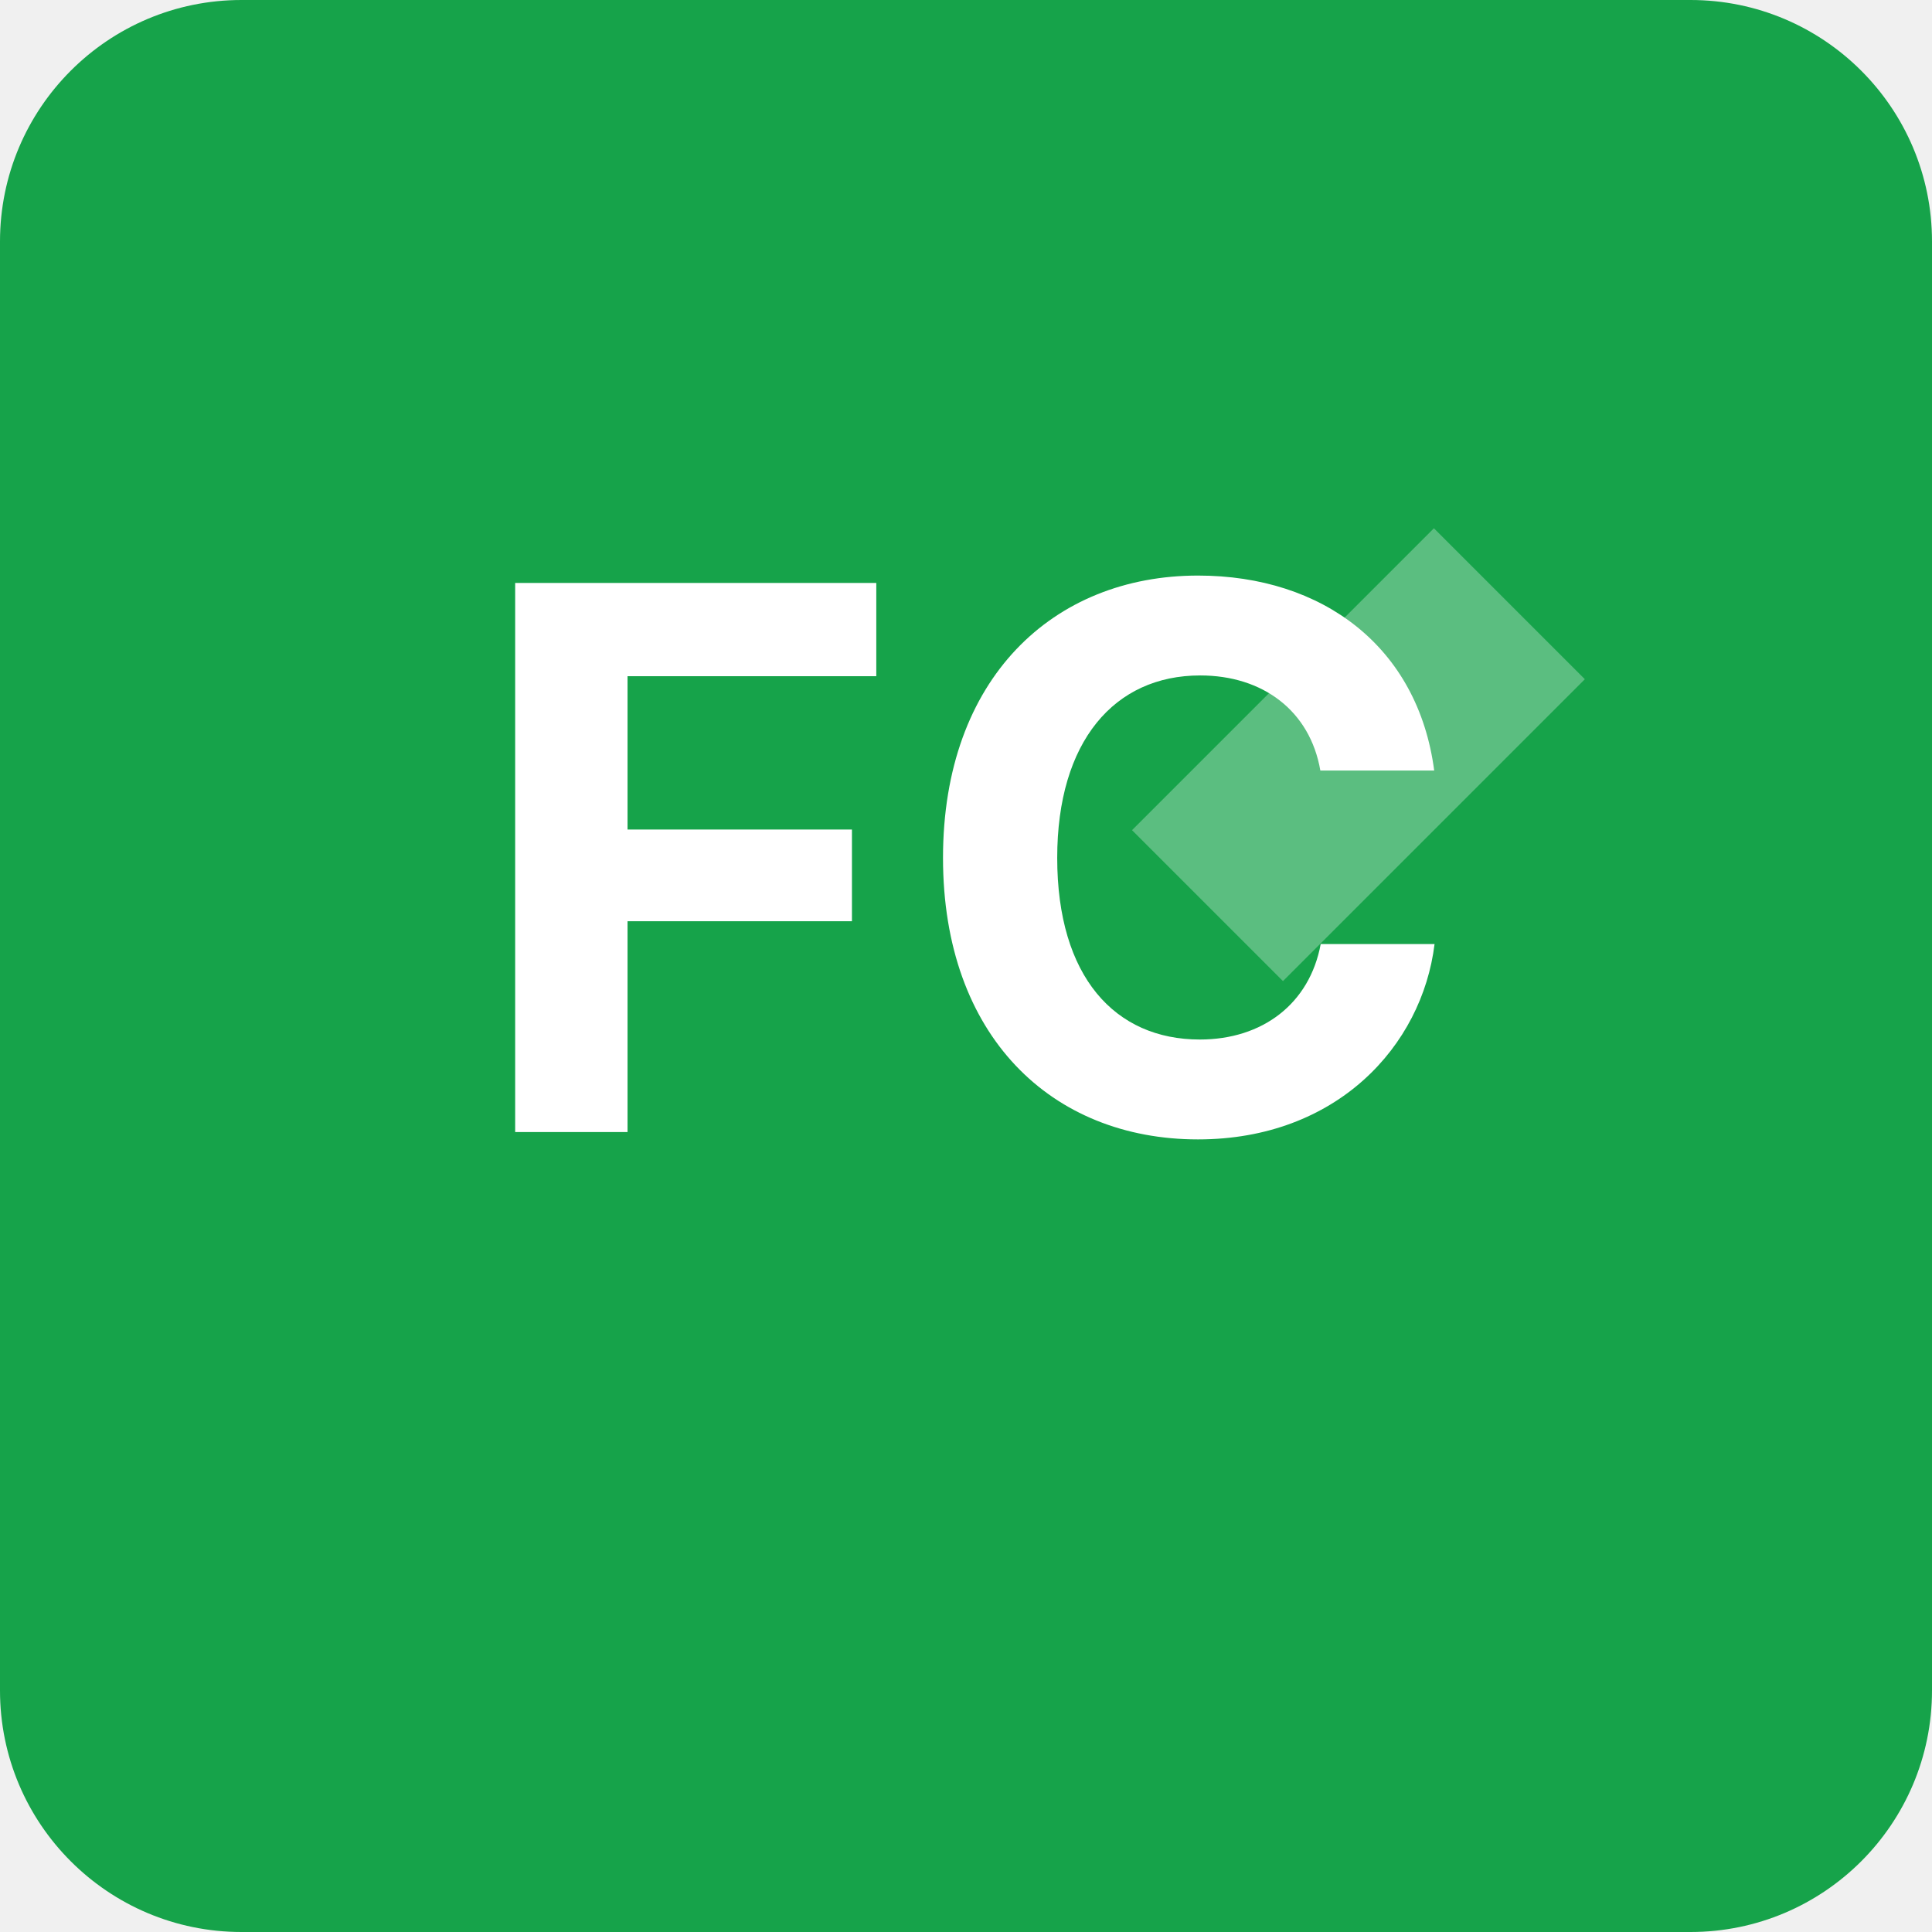
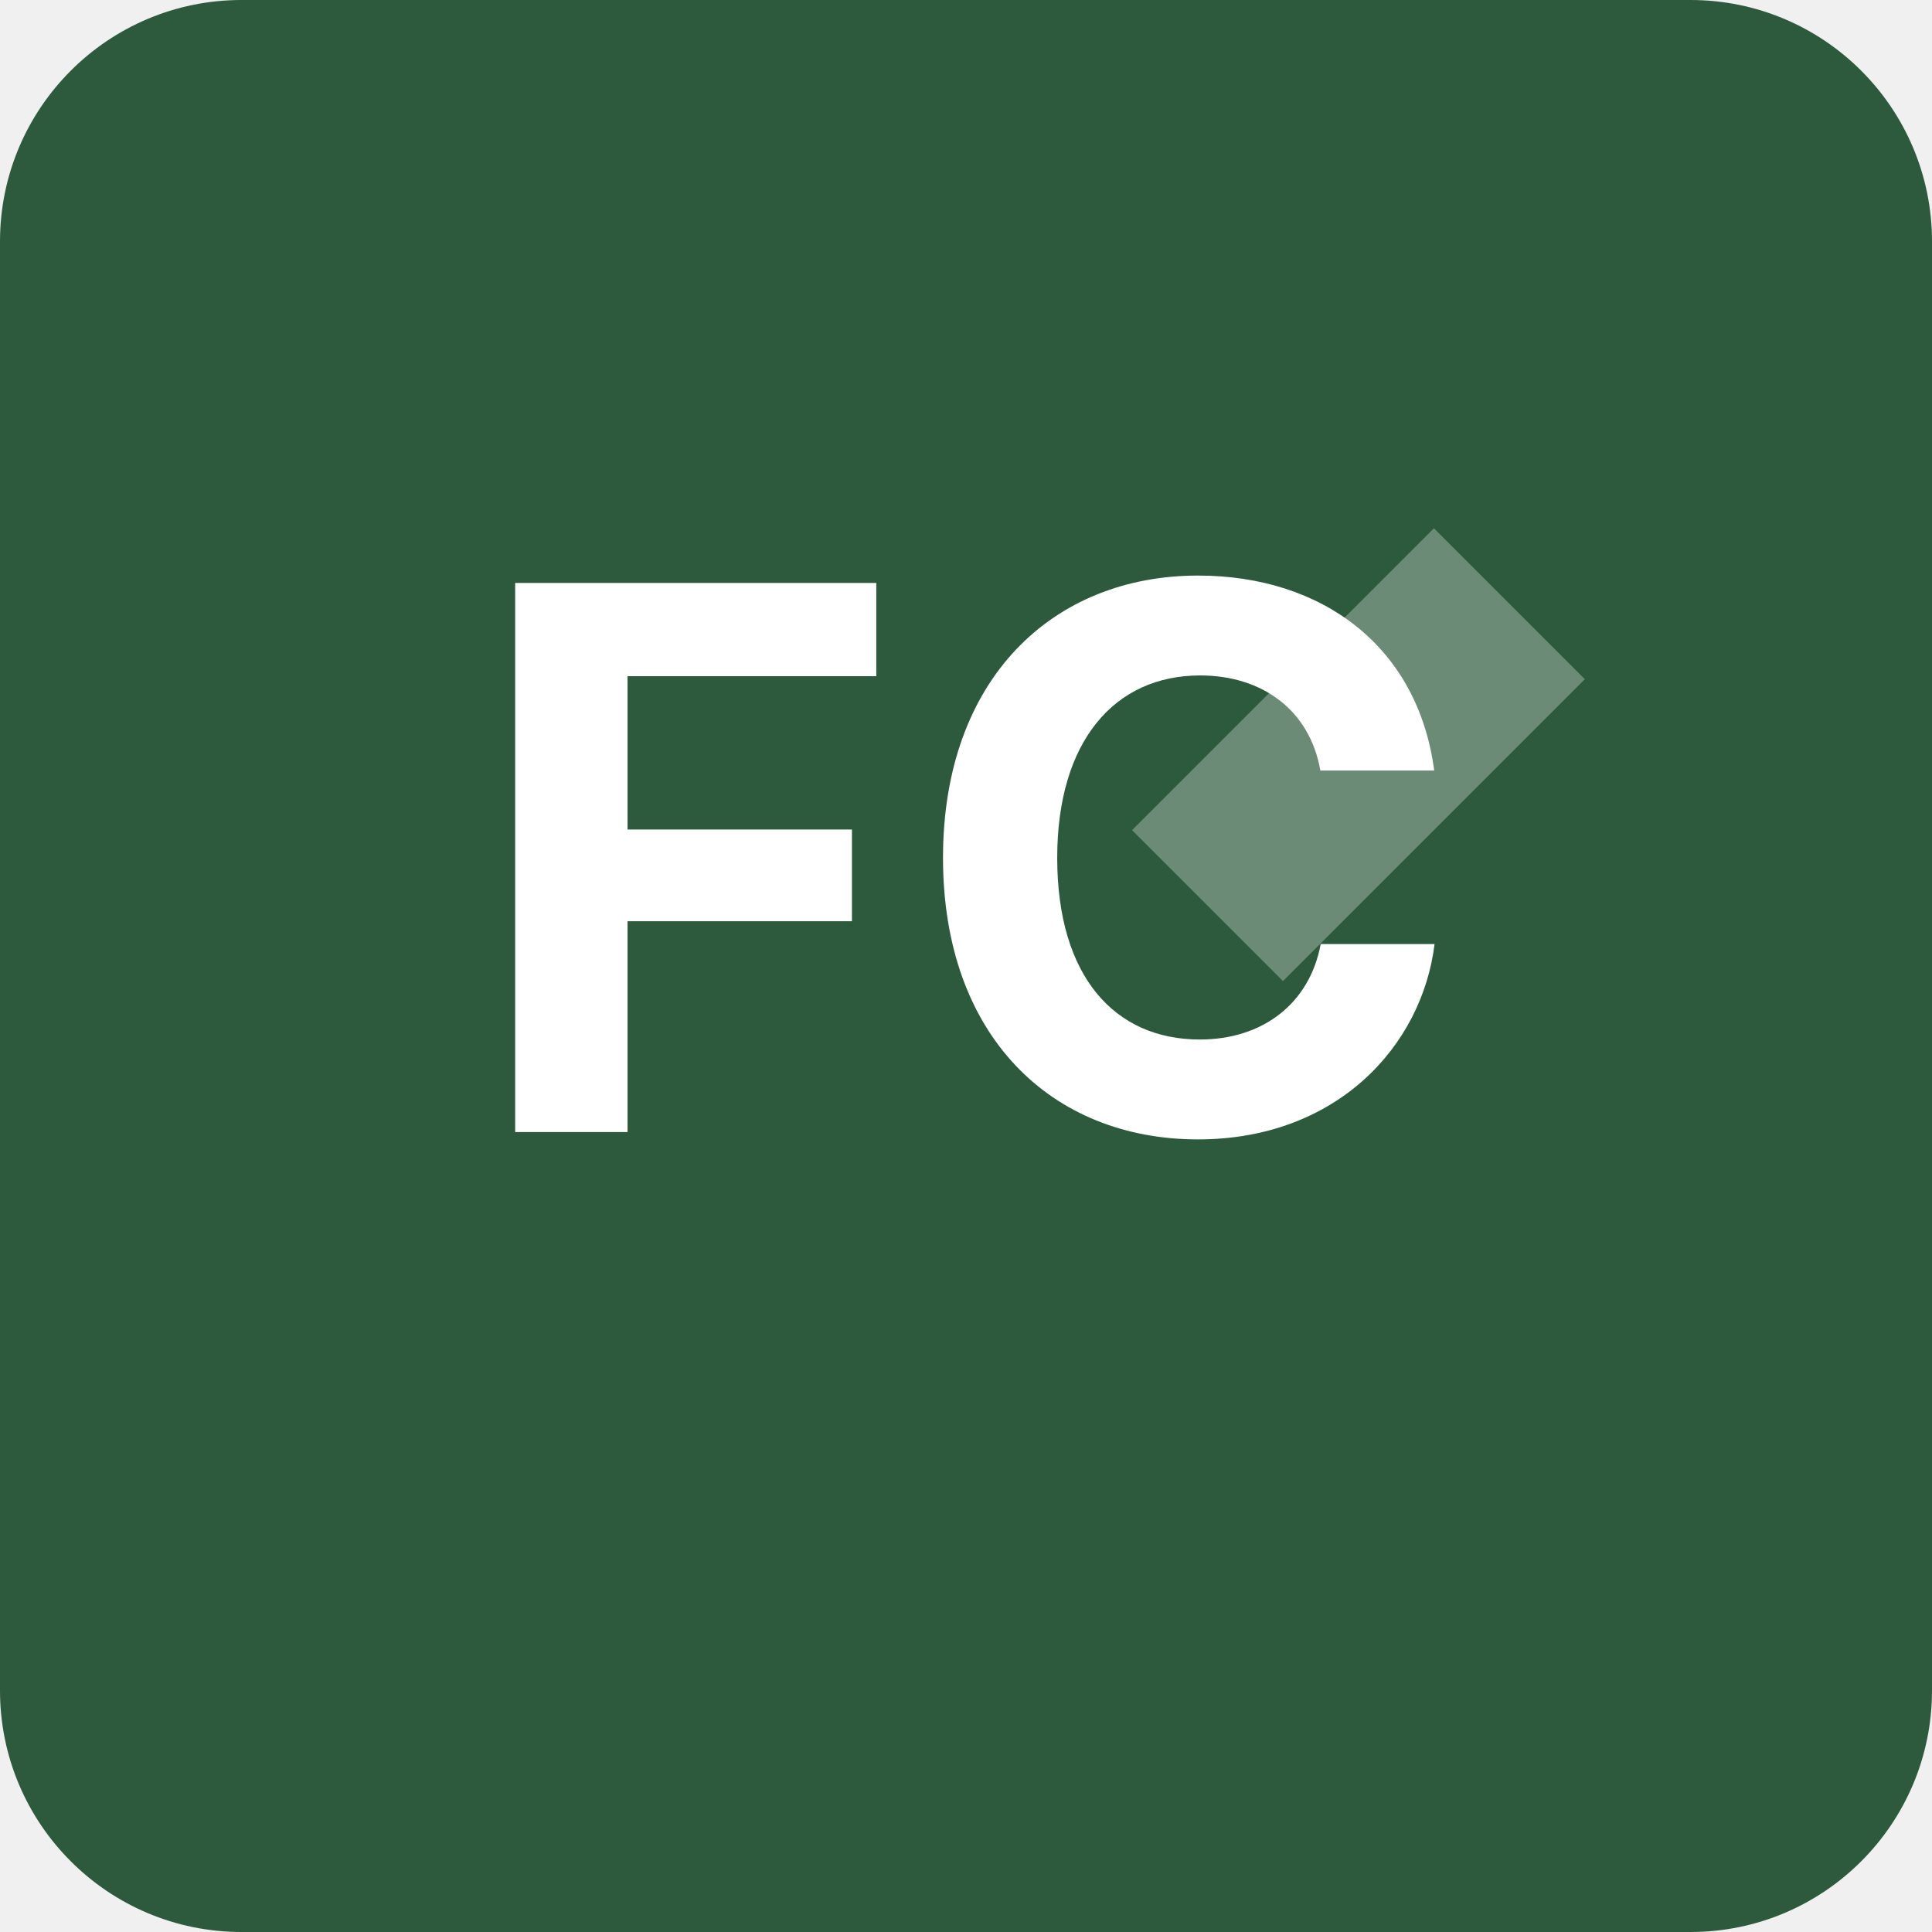
<svg xmlns="http://www.w3.org/2000/svg" viewBox="0 0 512 512">
-   <rect width="512" height="512" rx="64" fill="#16a34a" />
+   <rect width="512" height="512" rx="64" fill="#2d5a3d" />
  <text x="256" y="300" font-family="system-ui, -apple-system, sans-serif" font-size="200" font-weight="bold" fill="white" text-anchor="middle">FC</text>
  <path d="M380 140 L420 180 L340 260 L300 220 Z" fill="white" opacity="0.3" />
</svg>
